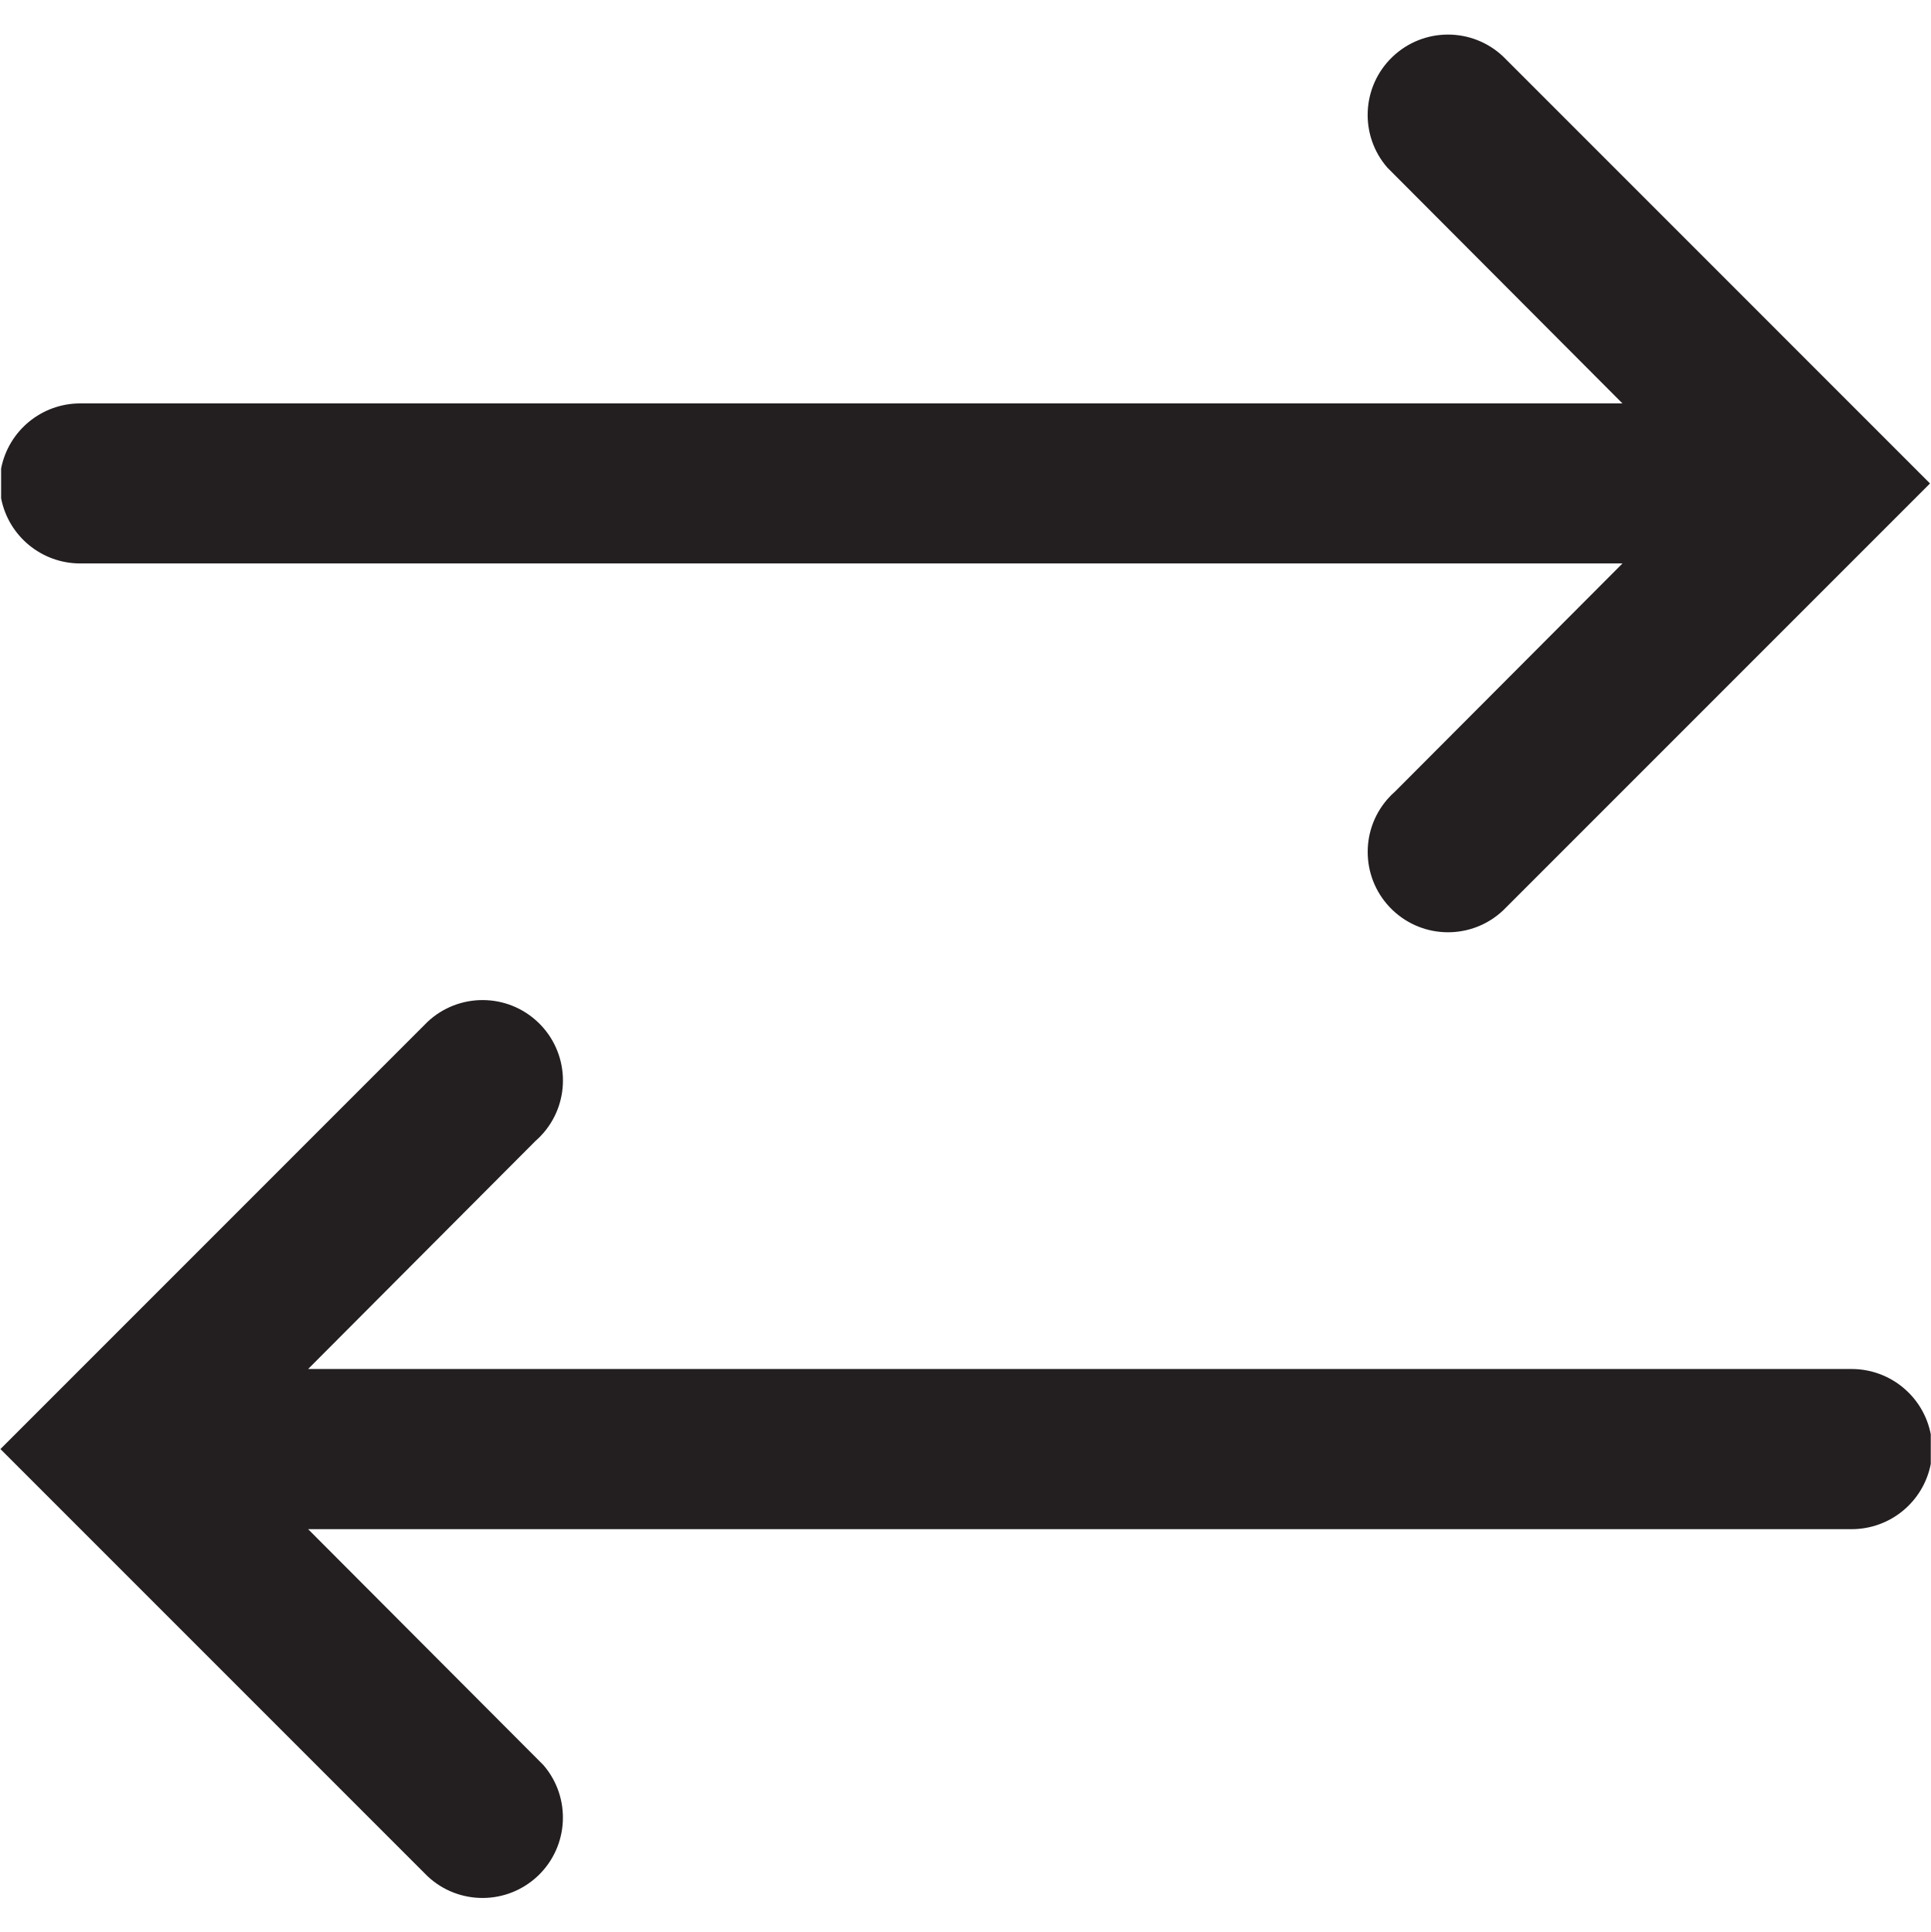
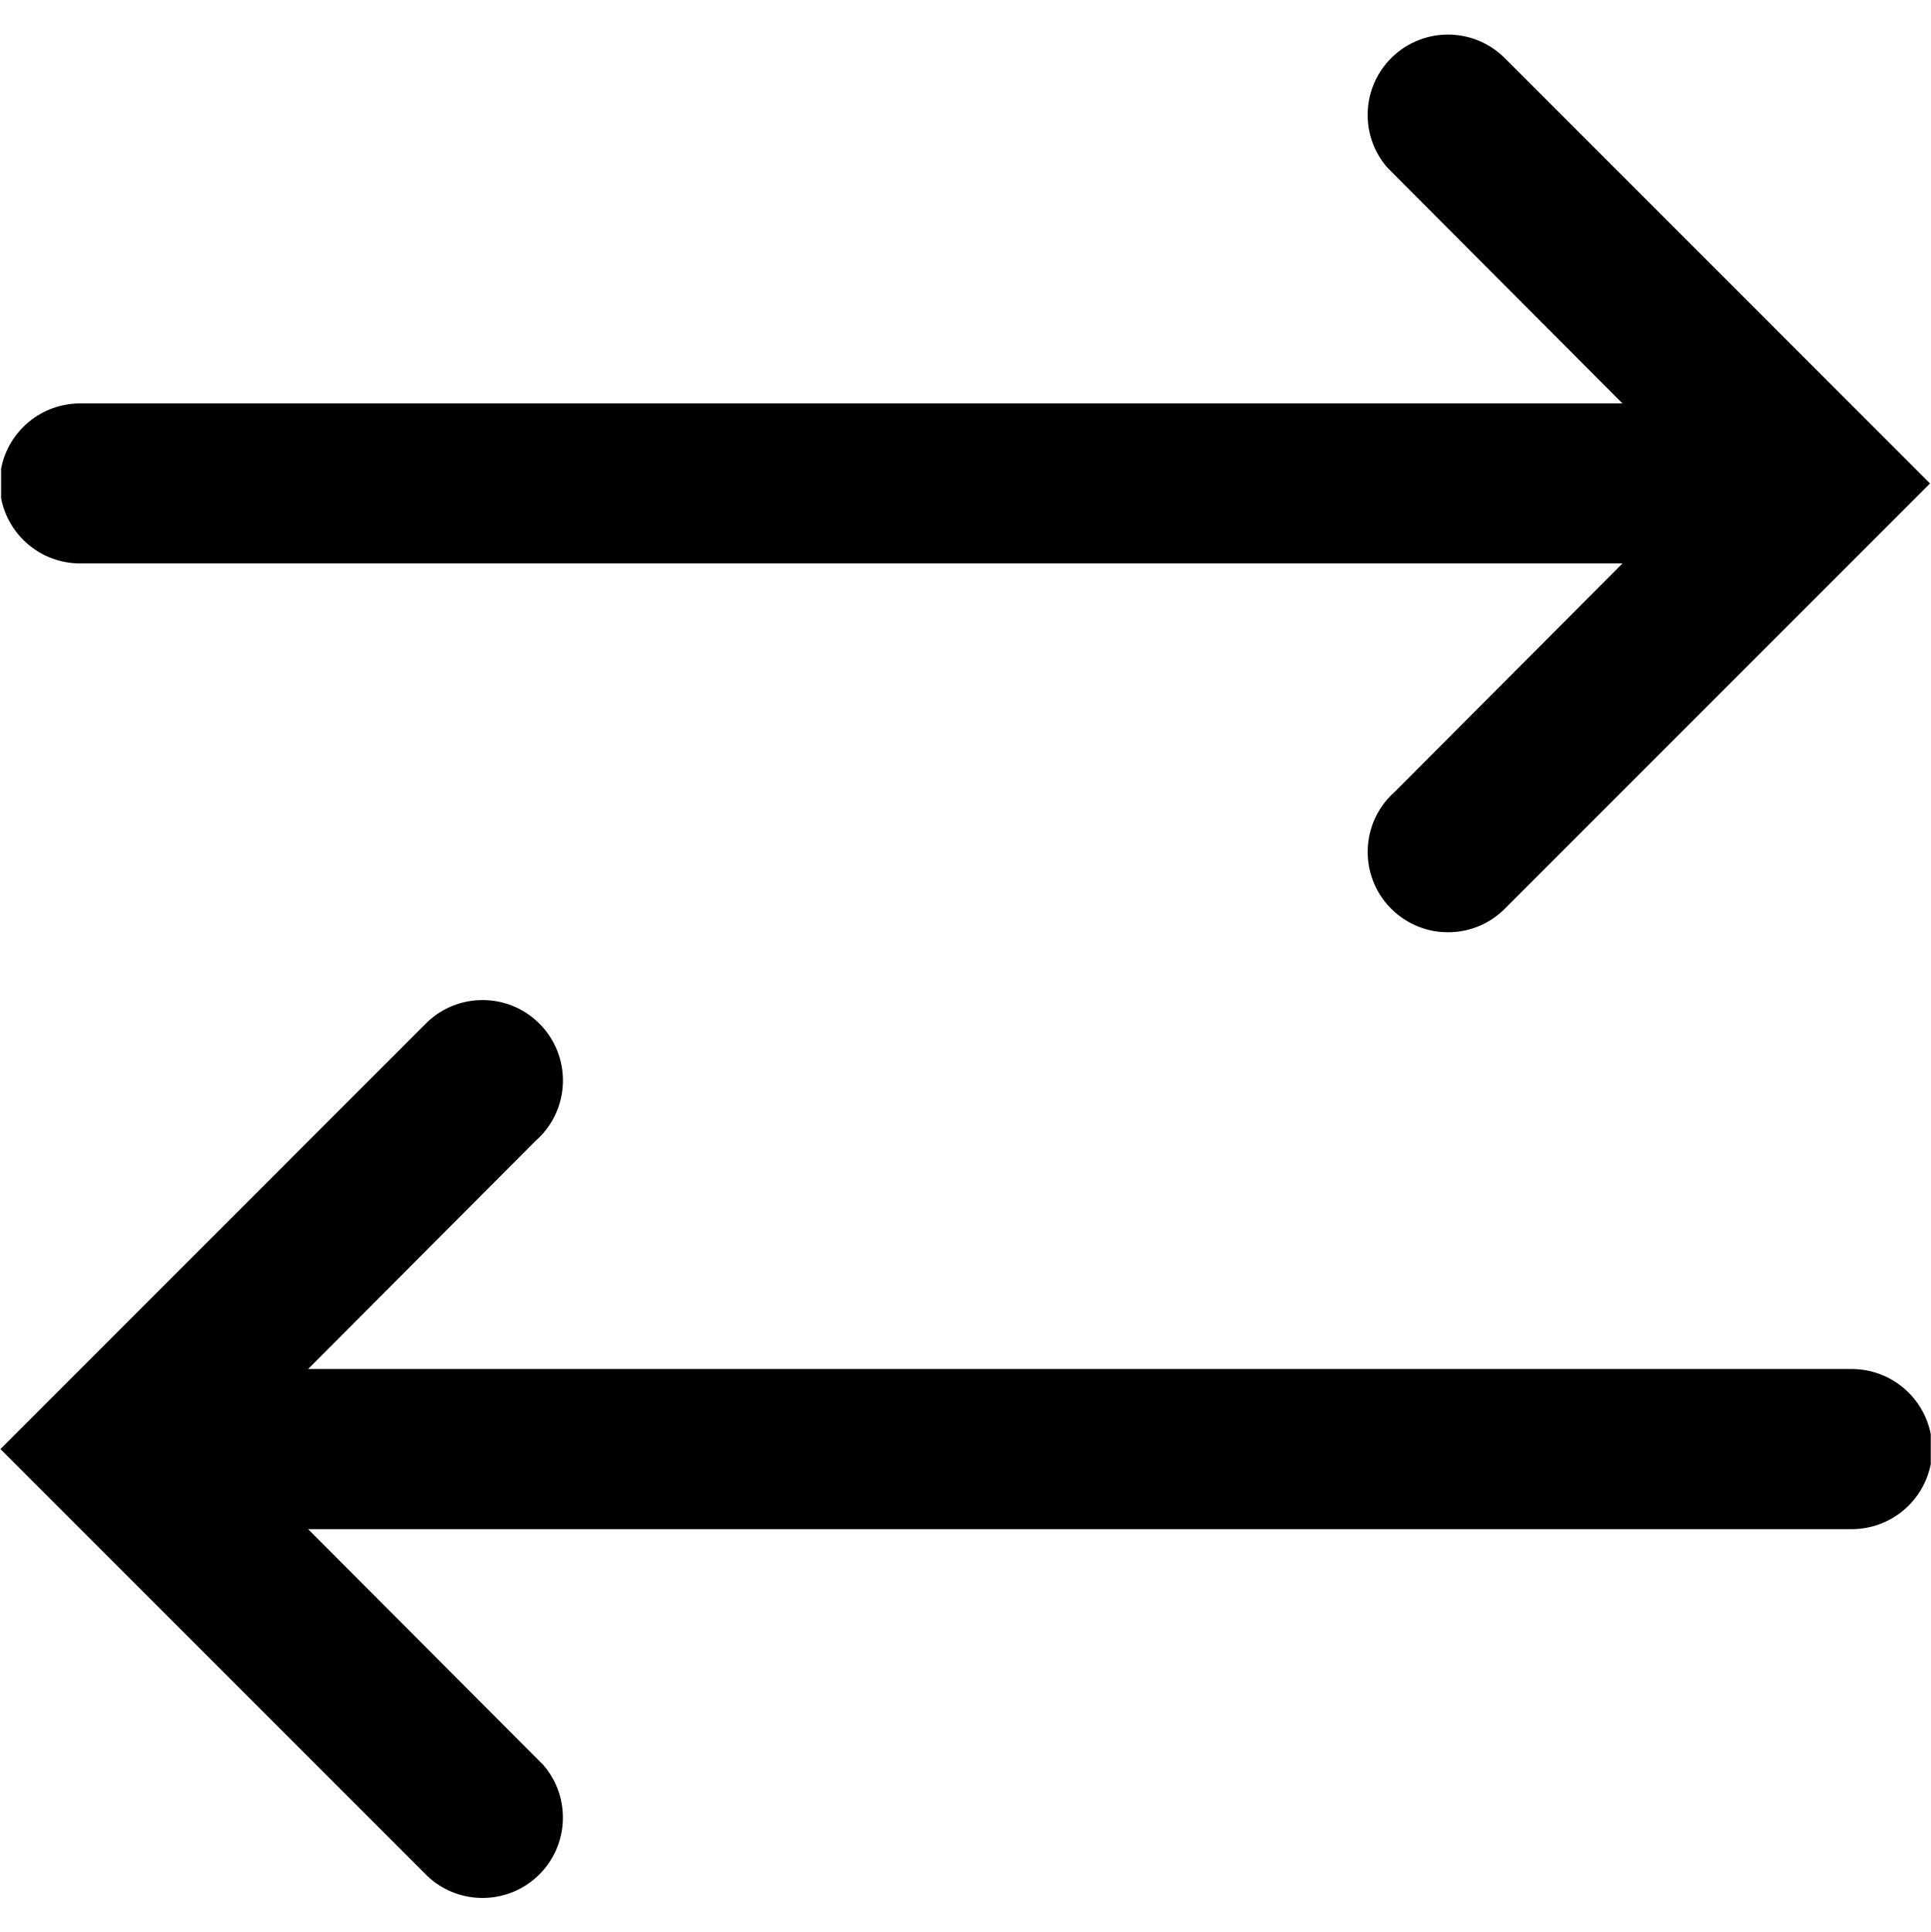
<svg xmlns="http://www.w3.org/2000/svg" viewBox="0 0 2600.5 2601.84">
-   <defs>
-     <style>.cls-1{fill:none;}.cls-2{fill:#231f20;}</style>
-   </defs>
-   <g id="Layer_2" data-name="Layer 2">
-     <g id="Container">
-       <rect class="cls-1" width="2600" height="2601.84" />
-     </g>
-     <g id="Layer_27" data-name="Layer 27">
-       <path class="cls-2" d="M2599.46,651l0,0h-.08L2029.33,80.91l-4.77-4.77a108.19,108.19,0,0,0-156,149.57l10.89,10.91,305.78,306.65H108A108.53,108.53,0,0,0,1.49,631v40A108.54,108.54,0,0,0,108,758.8H2185.28L1879.5,1065.44a111.15,111.15,0,0,0-10.89,10.92,108.19,108.19,0,0,0,156,149.57l4.77-4.77,570.09-570.09h.08Z" />
-       <path class="cls-2" d="M2493.89,1843.65H415l306-306.88a110.26,110.26,0,0,0,10.9-10.93,108.27,108.27,0,0,0-156.07-149.68l-4.77,4.77L.58,1951.46H.5l0,0,0,0H.58l570.53,570.52,4.77,4.77A108.27,108.27,0,0,0,732,2377.15l-10.9-10.93L415,2059.34H2493.89a108.63,108.63,0,0,0,106.61-87.82v-40A108.63,108.63,0,0,0,2493.89,1843.65Z" />
-     </g>
-   </g>
+   <path d="M2599.46,651l0,0h-.08L2029.33,80.91l-4.77-4.77a108.19,108.19,0,0,0-156,149.57l10.89,10.91,305.78,306.65H108A108.53,108.53,0,0,0,1.49,631v40A108.54,108.54,0,0,0,108,758.8H2185.28L1879.5,1065.44a111.15,111.15,0,0,0-10.89,10.92,108.19,108.19,0,0,0,156,149.57l4.77-4.77,570.09-570.09h.08Z" />
+   <path d="M2493.89,1843.65H415l306-306.88a110.26,110.26,0,0,0,10.9-10.93,108.27,108.27,0,0,0-156.07-149.68l-4.77,4.77L.58,1951.46H.5l0,0,0,0H.58l570.53,570.52,4.77,4.77A108.27,108.27,0,0,0,732,2377.15l-10.9-10.93L415,2059.34H2493.89a108.63,108.63,0,0,0,106.61-87.82v-40A108.63,108.63,0,0,0,2493.89,1843.65Z" />
</svg>
